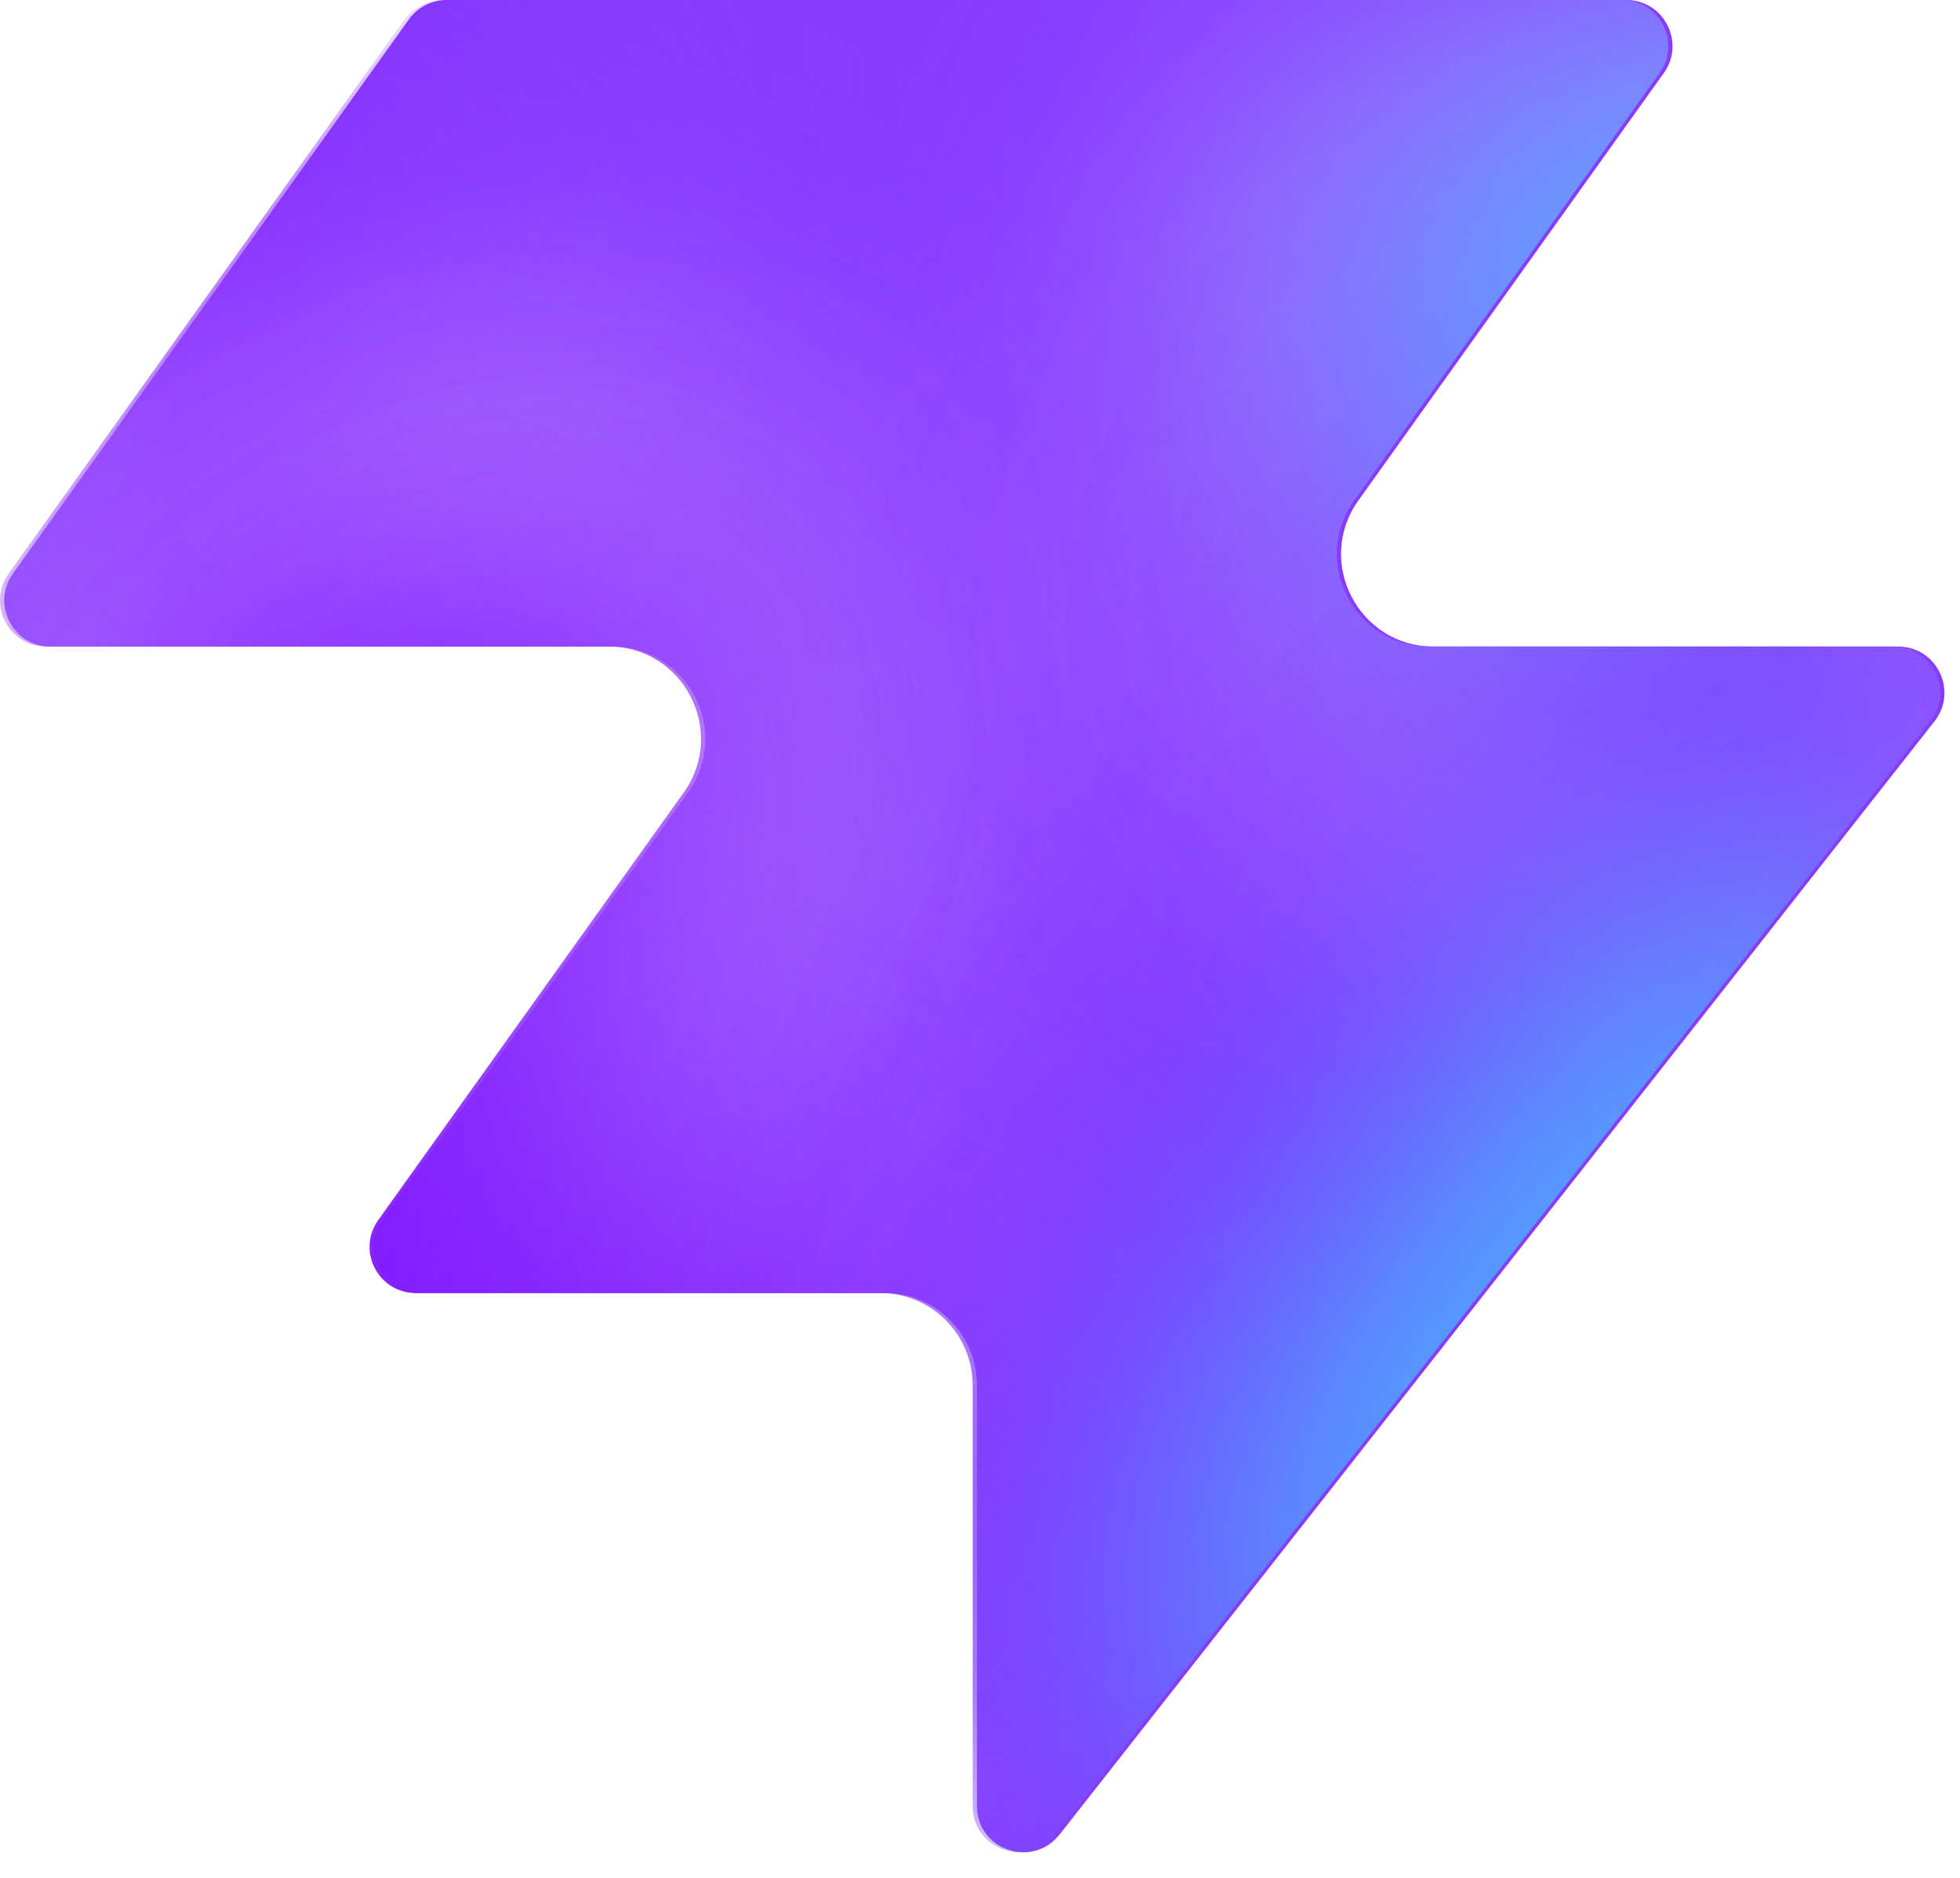
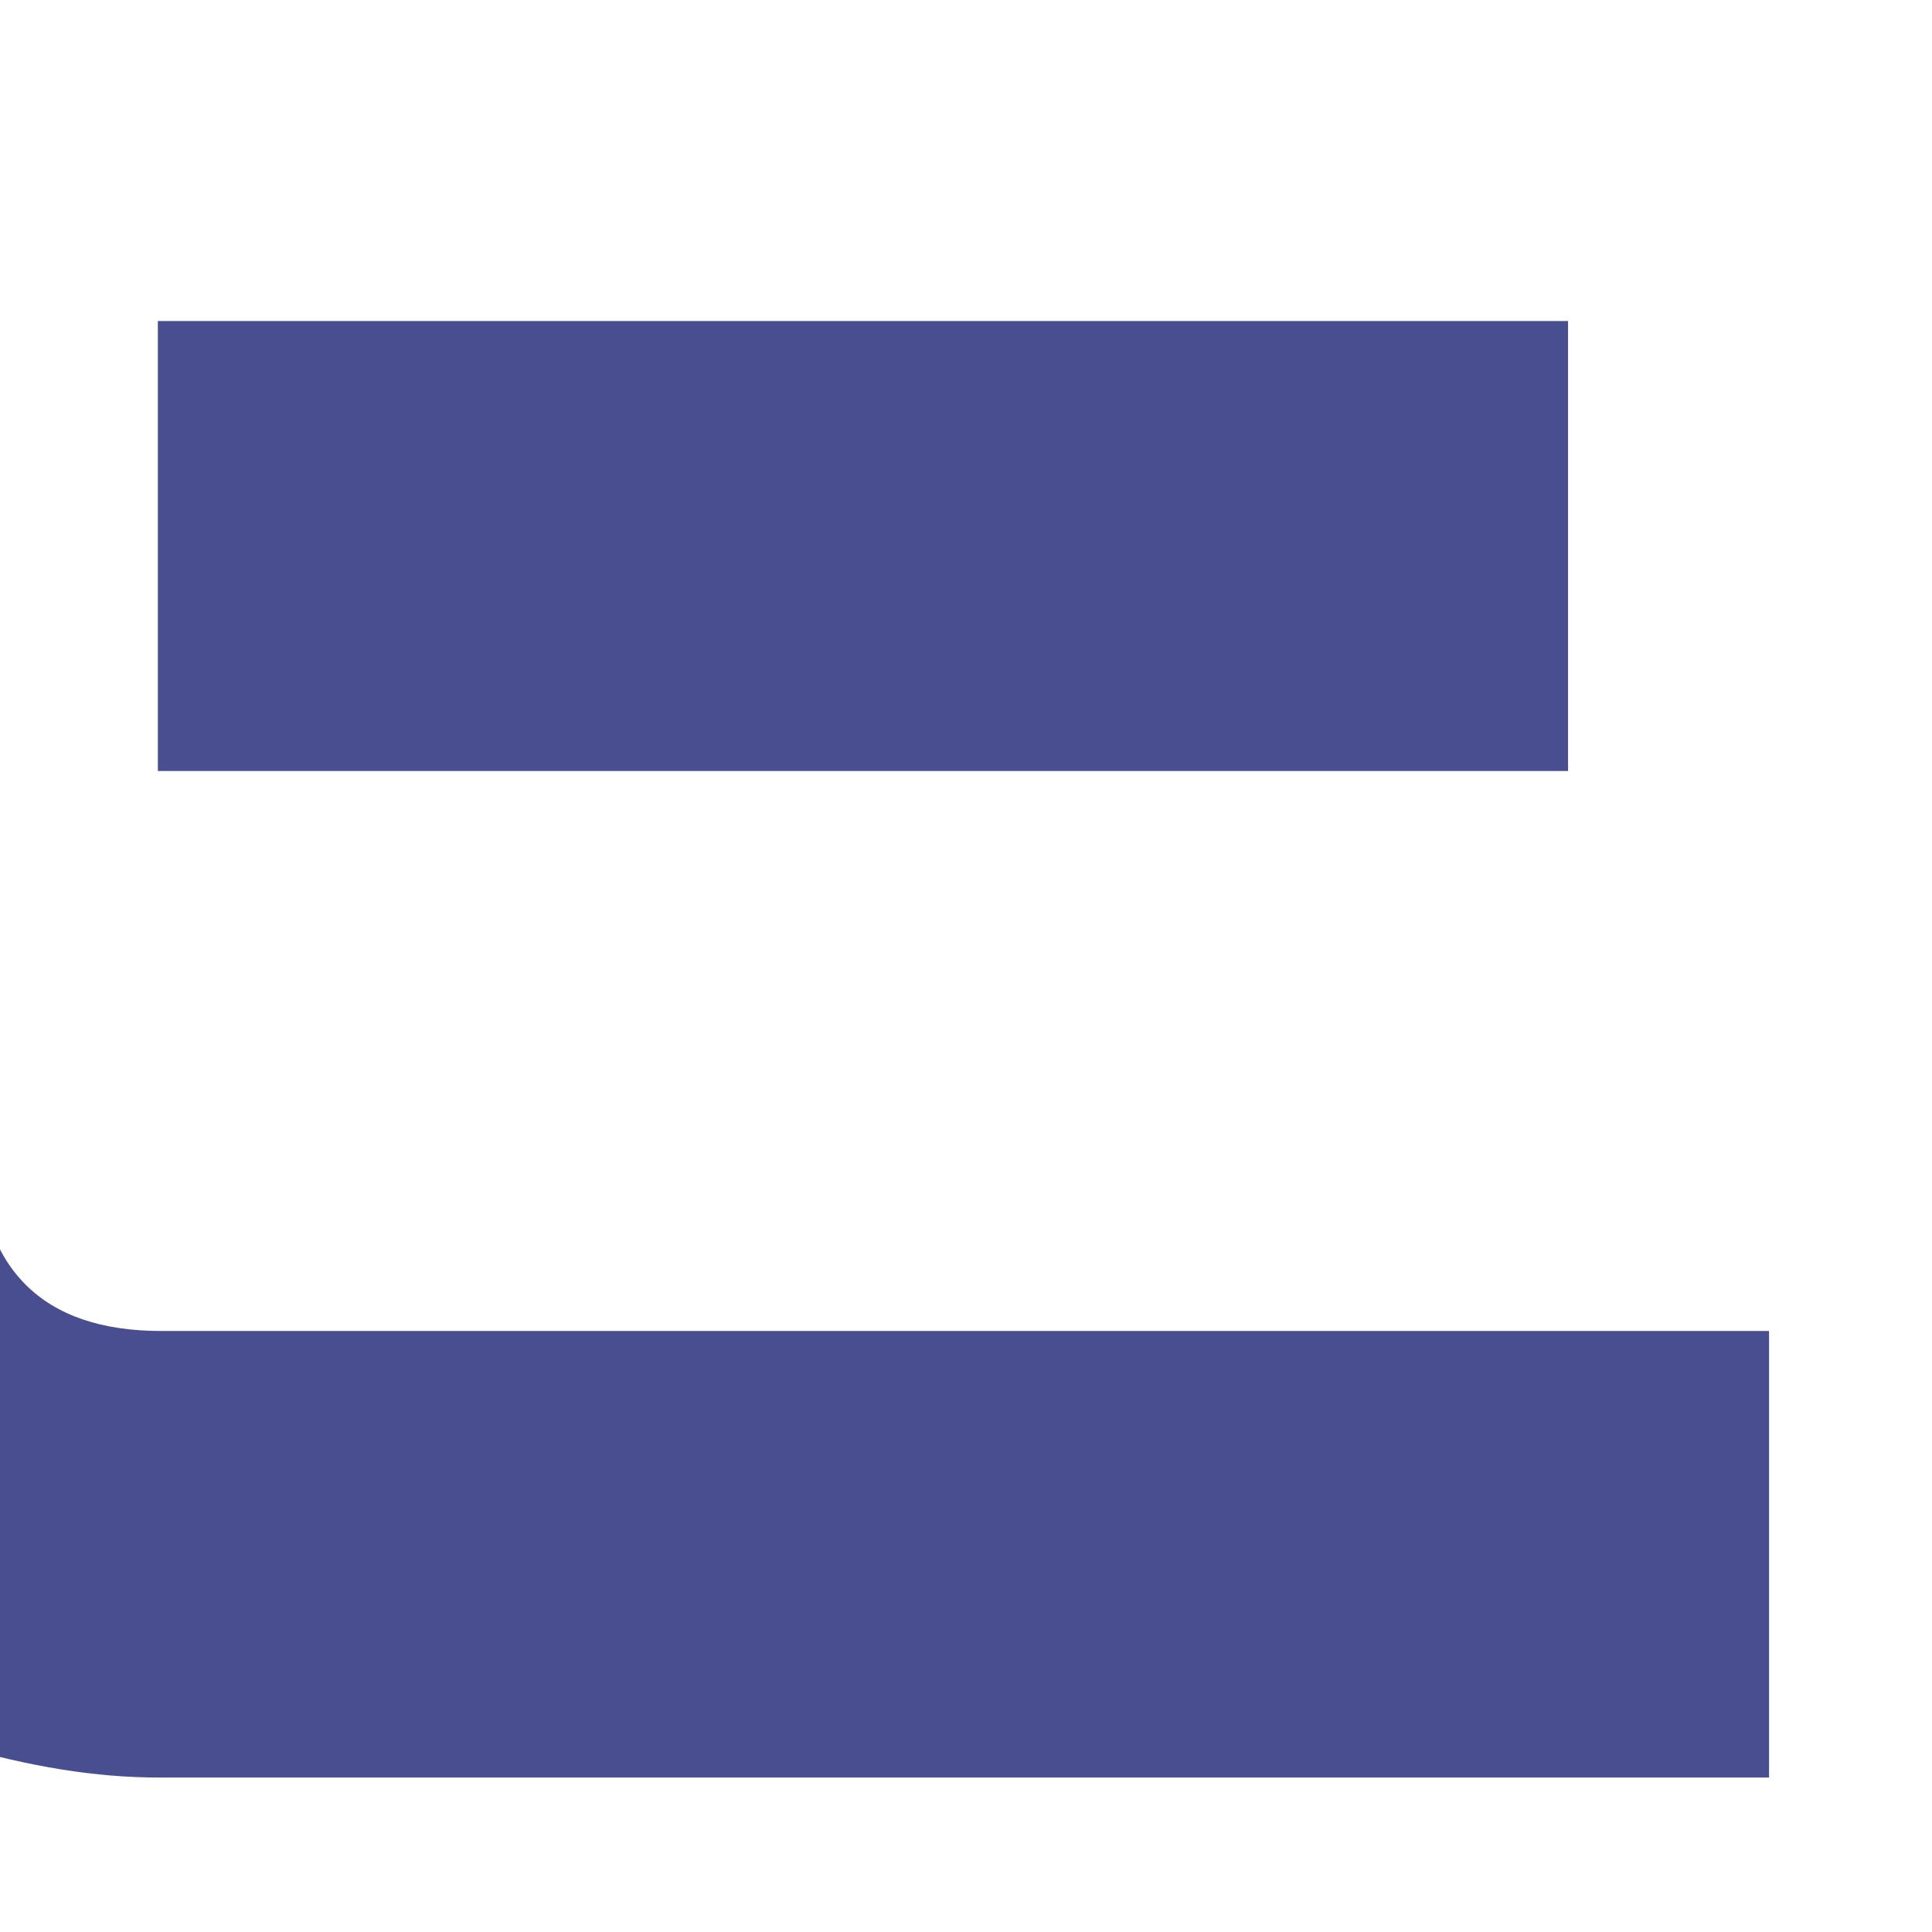
- <svg xmlns="http://www.w3.org/2000/svg" width="48" height="46" fill="none" viewBox="0 0 48 46">
-   <path fill="#863bff" d="M25.946 44.938c-.664.845-2.021.375-2.021-.698V33.937a2.26 2.26 0 0 0-2.262-2.262H10.287c-.92 0-1.456-1.04-.92-1.788l7.48-10.471c1.07-1.497 0-3.578-1.842-3.578H1.237c-.92 0-1.456-1.04-.92-1.788L10.013.474c.214-.297.556-.474.92-.474h28.894c.92 0 1.456 1.04.92 1.788l-7.48 10.471c-1.07 1.498 0 3.579 1.842 3.579h11.377c.943 0 1.473 1.088.89 1.83L25.947 44.94z" style="fill:#863bff;fill:color(display-p3 .525 .23 1);fill-opacity:1" />
-   <mask id="a" width="48" height="46" x="0" y="0" maskUnits="userSpaceOnUse" style="mask-type:alpha">
-     <path fill="#000" d="M25.842 44.938c-.664.844-2.021.375-2.021-.698V33.937a2.26 2.26 0 0 0-2.262-2.262H10.183c-.92 0-1.456-1.04-.92-1.788l7.48-10.471c1.07-1.498 0-3.579-1.842-3.579H1.133c-.92 0-1.456-1.04-.92-1.787L9.91.473c.214-.297.556-.474.92-.474h28.894c.92 0 1.456 1.04.92 1.788l-7.48 10.471c-1.07 1.498 0 3.578 1.842 3.578h11.377c.943 0 1.473 1.088.89 1.832L25.843 44.94z" style="fill:#000;fill-opacity:1" />
-   </mask>
-   <g mask="url(#a)">
-     <g filter="url(#b)">
-       <ellipse cx="5.508" cy="14.704" fill="#ede6ff" rx="5.508" ry="14.704" style="fill:#ede6ff;fill:color(display-p3 .927 .903 1);fill-opacity:1" transform="matrix(.00324 1 1 -.00324 -4.47 31.516)" />
-     </g>
-     <g filter="url(#c)">
-       <ellipse cx="10.399" cy="29.851" fill="#ede6ff" rx="10.399" ry="29.851" style="fill:#ede6ff;fill:color(display-p3 .927 .903 1);fill-opacity:1" transform="matrix(.00324 1 1 -.00324 -39.328 7.883)" />
-     </g>
-     <g filter="url(#d)">
-       <ellipse cx="5.508" cy="30.487" fill="#7e14ff" rx="5.508" ry="30.487" style="fill:#7e14ff;fill:color(display-p3 .492 .077 1);fill-opacity:1" transform="rotate(89.814 -25.913 -14.639)scale(1 -1)" />
-     </g>
-     <g filter="url(#e)">
-       <ellipse cx="5.508" cy="30.599" fill="#7e14ff" rx="5.508" ry="30.599" style="fill:#7e14ff;fill:color(display-p3 .492 .077 1);fill-opacity:1" transform="rotate(89.814 -32.644 -3.334)scale(1 -1)" />
-     </g>
-     <g filter="url(#f)">
-       <ellipse cx="5.508" cy="30.599" fill="#7e14ff" rx="5.508" ry="30.599" style="fill:#7e14ff;fill:color(display-p3 .492 .077 1);fill-opacity:1" transform="matrix(.00324 1 1 -.00324 -34.34 30.47)" />
-     </g>
-     <g filter="url(#g)">
-       <ellipse cx="14.072" cy="22.078" fill="#ede6ff" rx="14.072" ry="22.078" style="fill:#ede6ff;fill:color(display-p3 .927 .903 1);fill-opacity:1" transform="rotate(93.35 24.506 48.493)scale(-1 1)" />
-     </g>
-     <g filter="url(#h)">
-       <ellipse cx="3.47" cy="21.501" fill="#7e14ff" rx="3.47" ry="21.501" style="fill:#7e14ff;fill:color(display-p3 .492 .077 1);fill-opacity:1" transform="rotate(89.009 28.708 47.59)scale(-1 1)" />
-     </g>
-     <g filter="url(#i)">
-       <ellipse cx="3.47" cy="21.501" fill="#7e14ff" rx="3.47" ry="21.501" style="fill:#7e14ff;fill:color(display-p3 .492 .077 1);fill-opacity:1" transform="rotate(89.009 28.708 47.59)scale(-1 1)" />
-     </g>
-     <g filter="url(#j)">
-       <ellipse cx=".387" cy="8.972" fill="#7e14ff" rx="4.407" ry="29.108" style="fill:#7e14ff;fill:color(display-p3 .492 .077 1);fill-opacity:1" transform="rotate(39.51 .387 8.972)" />
-     </g>
-     <g filter="url(#k)">
-       <ellipse cx="47.523" cy="-6.092" fill="#7e14ff" rx="4.407" ry="29.108" style="fill:#7e14ff;fill:color(display-p3 .492 .077 1);fill-opacity:1" transform="rotate(37.892 47.523 -6.092)" />
-     </g>
-     <g filter="url(#l)">
-       <ellipse cx="41.412" cy="6.333" fill="#47bfff" rx="5.971" ry="9.665" style="fill:#47bfff;fill:color(display-p3 .28 .748 1);fill-opacity:1" transform="rotate(37.892 41.412 6.333)" />
-     </g>
-     <g filter="url(#m)">
-       <ellipse cx="-1.879" cy="38.332" fill="#7e14ff" rx="4.407" ry="29.108" style="fill:#7e14ff;fill:color(display-p3 .492 .077 1);fill-opacity:1" transform="rotate(37.892 -1.88 38.332)" />
-     </g>
-     <g filter="url(#n)">
-       <ellipse cx="-1.879" cy="38.332" fill="#7e14ff" rx="4.407" ry="29.108" style="fill:#7e14ff;fill:color(display-p3 .492 .077 1);fill-opacity:1" transform="rotate(37.892 -1.88 38.332)" />
-     </g>
-     <g filter="url(#o)">
-       <ellipse cx="35.651" cy="29.907" fill="#7e14ff" rx="4.407" ry="29.108" style="fill:#7e14ff;fill:color(display-p3 .492 .077 1);fill-opacity:1" transform="rotate(37.892 35.651 29.907)" />
-     </g>
-     <g filter="url(#p)">
-       <ellipse cx="38.418" cy="32.4" fill="#47bfff" rx="5.971" ry="15.297" style="fill:#47bfff;fill:color(display-p3 .28 .748 1);fill-opacity:1" transform="rotate(37.892 38.418 32.4)" />
-     </g>
+ <svg xmlns="http://www.w3.org/2000/svg" width="100%" height="100%" viewBox="1.5 2.2 6.2 6.2" version="1.1">
+   <g transform="translate(-26.26334,-56.88637)">
+     <path style="fill:#494e91" d="m 123.951,232.67 h -17.104 v -5.458 h 17.104 z m 2.438,12.208 h -19.542 q -1.125,0 -2.458,-0.396 -1.333,-0.396 -2.479,-1.292 -1.125,-0.917 -1.896,-2.354 -0.75,-1.458 -0.75,-3.562 v -19.542 q 0,-0.562 0.208,-1.062 0.208,-0.5 0.563,-0.875 0.375,-0.375 0.875,-0.583 0.5,-0.208 1.083,-0.208 h 24.396 v 5.417 h -21.708 v 16.854 q 0,1.062 0.562,1.625 0.562,0.562 1.646,0.562 h 19.5 z" transform="scale(0.2645833)" />
  </g>
-   <defs>
-     <filter id="b" width="60.045" height="41.654" x="-19.77" y="16.149" color-interpolation-filters="sRGB" filterUnits="userSpaceOnUse">
-       <feFlood flood-opacity="0" result="BackgroundImageFix" />
-       <feBlend in="SourceGraphic" in2="BackgroundImageFix" result="shape" />
-       <feGaussianBlur result="effect1_foregroundBlur_2002_17158" stdDeviation="7.659" />
-     </filter>
-     <filter id="c" width="90.34" height="51.437" x="-54.613" y="-7.533" color-interpolation-filters="sRGB" filterUnits="userSpaceOnUse">
-       <feFlood flood-opacity="0" result="BackgroundImageFix" />
-       <feBlend in="SourceGraphic" in2="BackgroundImageFix" result="shape" />
-       <feGaussianBlur result="effect1_foregroundBlur_2002_17158" stdDeviation="7.659" />
-     </filter>
-     <filter id="d" width="79.355" height="29.4" x="-49.64" y="2.03" color-interpolation-filters="sRGB" filterUnits="userSpaceOnUse">
-       <feFlood flood-opacity="0" result="BackgroundImageFix" />
-       <feBlend in="SourceGraphic" in2="BackgroundImageFix" result="shape" />
-       <feGaussianBlur result="effect1_foregroundBlur_2002_17158" stdDeviation="4.596" />
-     </filter>
-     <filter id="e" width="79.579" height="29.4" x="-45.045" y="20.029" color-interpolation-filters="sRGB" filterUnits="userSpaceOnUse">
-       <feFlood flood-opacity="0" result="BackgroundImageFix" />
-       <feBlend in="SourceGraphic" in2="BackgroundImageFix" result="shape" />
-       <feGaussianBlur result="effect1_foregroundBlur_2002_17158" stdDeviation="4.596" />
-     </filter>
-     <filter id="f" width="79.579" height="29.4" x="-43.513" y="21.178" color-interpolation-filters="sRGB" filterUnits="userSpaceOnUse">
-       <feFlood flood-opacity="0" result="BackgroundImageFix" />
-       <feBlend in="SourceGraphic" in2="BackgroundImageFix" result="shape" />
-       <feGaussianBlur result="effect1_foregroundBlur_2002_17158" stdDeviation="4.596" />
-     </filter>
-     <filter id="g" width="74.749" height="58.852" x="15.756" y="-17.901" color-interpolation-filters="sRGB" filterUnits="userSpaceOnUse">
-       <feFlood flood-opacity="0" result="BackgroundImageFix" />
-       <feBlend in="SourceGraphic" in2="BackgroundImageFix" result="shape" />
-       <feGaussianBlur result="effect1_foregroundBlur_2002_17158" stdDeviation="7.659" />
-     </filter>
-     <filter id="h" width="61.377" height="25.362" x="23.548" y="2.284" color-interpolation-filters="sRGB" filterUnits="userSpaceOnUse">
-       <feFlood flood-opacity="0" result="BackgroundImageFix" />
-       <feBlend in="SourceGraphic" in2="BackgroundImageFix" result="shape" />
-       <feGaussianBlur result="effect1_foregroundBlur_2002_17158" stdDeviation="4.596" />
-     </filter>
-     <filter id="i" width="61.377" height="25.362" x="23.548" y="2.284" color-interpolation-filters="sRGB" filterUnits="userSpaceOnUse">
-       <feFlood flood-opacity="0" result="BackgroundImageFix" />
-       <feBlend in="SourceGraphic" in2="BackgroundImageFix" result="shape" />
-       <feGaussianBlur result="effect1_foregroundBlur_2002_17158" stdDeviation="4.596" />
-     </filter>
-     <filter id="j" width="56.045" height="63.649" x="-27.636" y="-22.853" color-interpolation-filters="sRGB" filterUnits="userSpaceOnUse">
-       <feFlood flood-opacity="0" result="BackgroundImageFix" />
-       <feBlend in="SourceGraphic" in2="BackgroundImageFix" result="shape" />
-       <feGaussianBlur result="effect1_foregroundBlur_2002_17158" stdDeviation="4.596" />
-     </filter>
-     <filter id="k" width="54.814" height="64.646" x="20.116" y="-38.415" color-interpolation-filters="sRGB" filterUnits="userSpaceOnUse">
-       <feFlood flood-opacity="0" result="BackgroundImageFix" />
-       <feBlend in="SourceGraphic" in2="BackgroundImageFix" result="shape" />
-       <feGaussianBlur result="effect1_foregroundBlur_2002_17158" stdDeviation="4.596" />
-     </filter>
-     <filter id="l" width="33.541" height="35.313" x="24.641" y="-11.323" color-interpolation-filters="sRGB" filterUnits="userSpaceOnUse">
-       <feFlood flood-opacity="0" result="BackgroundImageFix" />
-       <feBlend in="SourceGraphic" in2="BackgroundImageFix" result="shape" />
-       <feGaussianBlur result="effect1_foregroundBlur_2002_17158" stdDeviation="4.596" />
-     </filter>
-     <filter id="m" width="54.814" height="64.646" x="-29.286" y="6.009" color-interpolation-filters="sRGB" filterUnits="userSpaceOnUse">
-       <feFlood flood-opacity="0" result="BackgroundImageFix" />
-       <feBlend in="SourceGraphic" in2="BackgroundImageFix" result="shape" />
-       <feGaussianBlur result="effect1_foregroundBlur_2002_17158" stdDeviation="4.596" />
-     </filter>
-     <filter id="n" width="54.814" height="64.646" x="-29.286" y="6.009" color-interpolation-filters="sRGB" filterUnits="userSpaceOnUse">
-       <feFlood flood-opacity="0" result="BackgroundImageFix" />
-       <feBlend in="SourceGraphic" in2="BackgroundImageFix" result="shape" />
-       <feGaussianBlur result="effect1_foregroundBlur_2002_17158" stdDeviation="4.596" />
-     </filter>
-     <filter id="o" width="54.814" height="64.646" x="8.244" y="-2.416" color-interpolation-filters="sRGB" filterUnits="userSpaceOnUse">
-       <feFlood flood-opacity="0" result="BackgroundImageFix" />
-       <feBlend in="SourceGraphic" in2="BackgroundImageFix" result="shape" />
-       <feGaussianBlur result="effect1_foregroundBlur_2002_17158" stdDeviation="4.596" />
-     </filter>
-     <filter id="p" width="39.409" height="43.623" x="18.713" y="10.588" color-interpolation-filters="sRGB" filterUnits="userSpaceOnUse">
-       <feFlood flood-opacity="0" result="BackgroundImageFix" />
-       <feBlend in="SourceGraphic" in2="BackgroundImageFix" result="shape" />
-       <feGaussianBlur result="effect1_foregroundBlur_2002_17158" stdDeviation="4.596" />
-     </filter>
-   </defs>
</svg>
